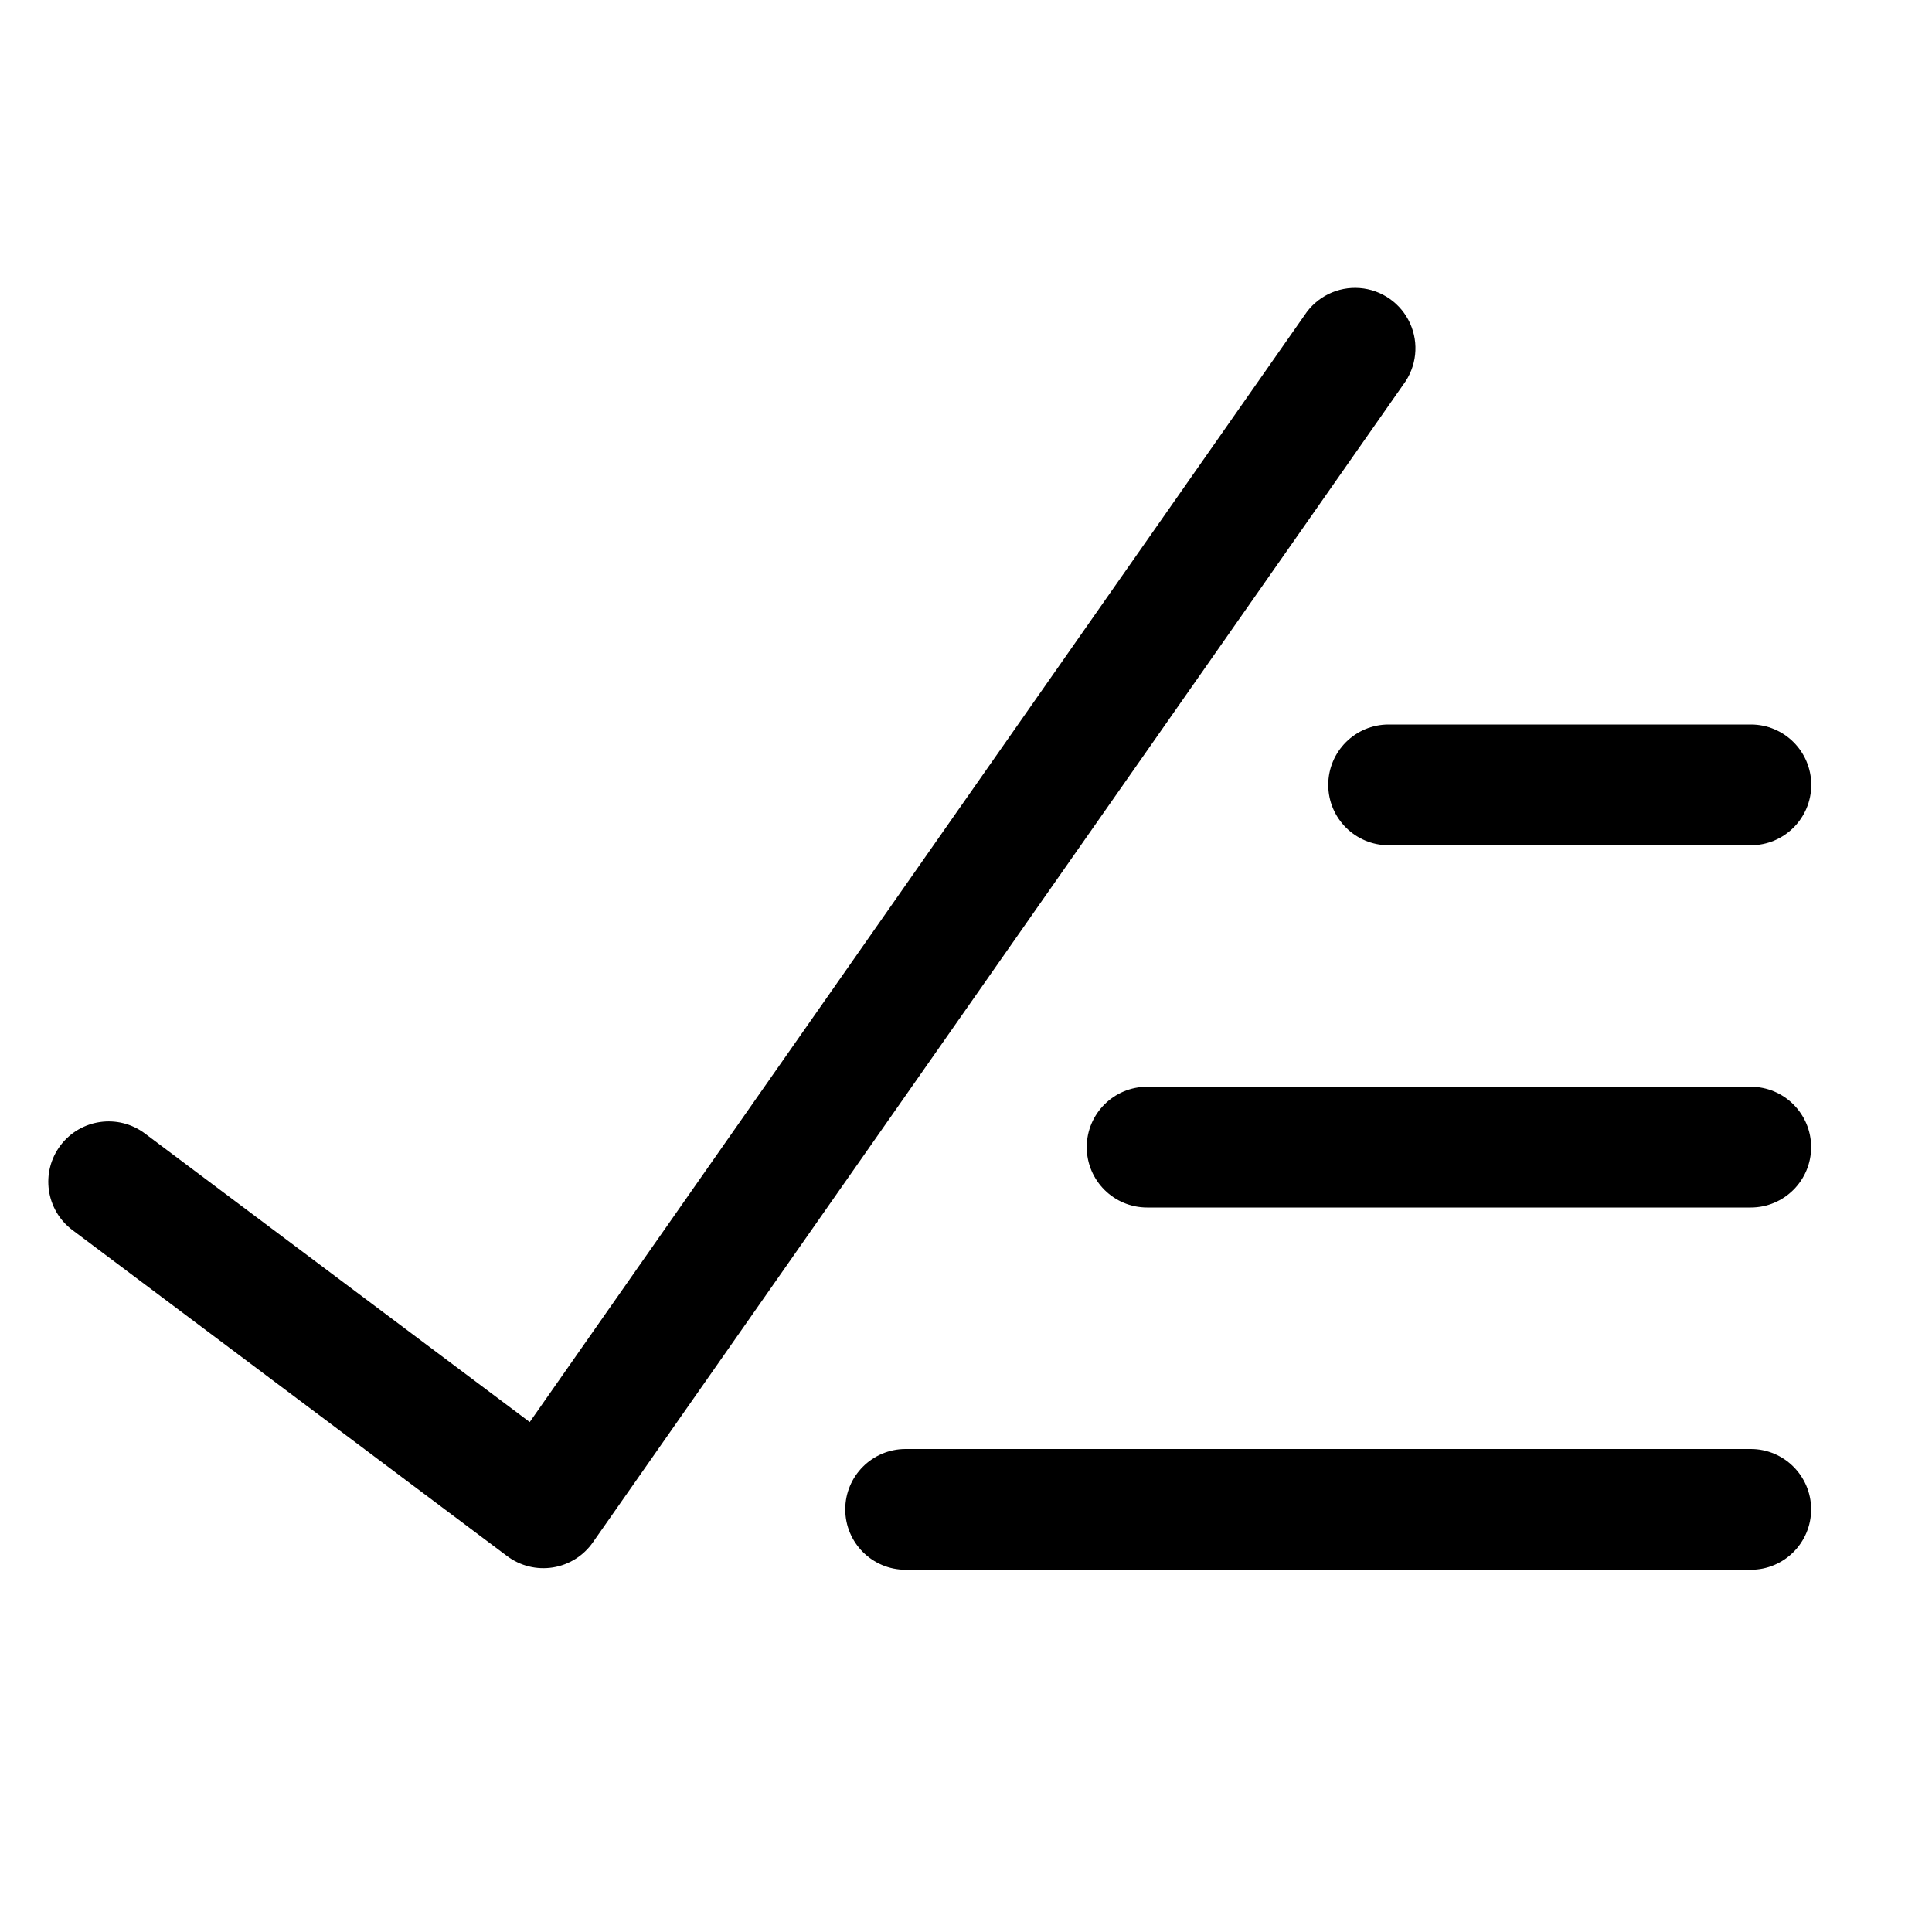
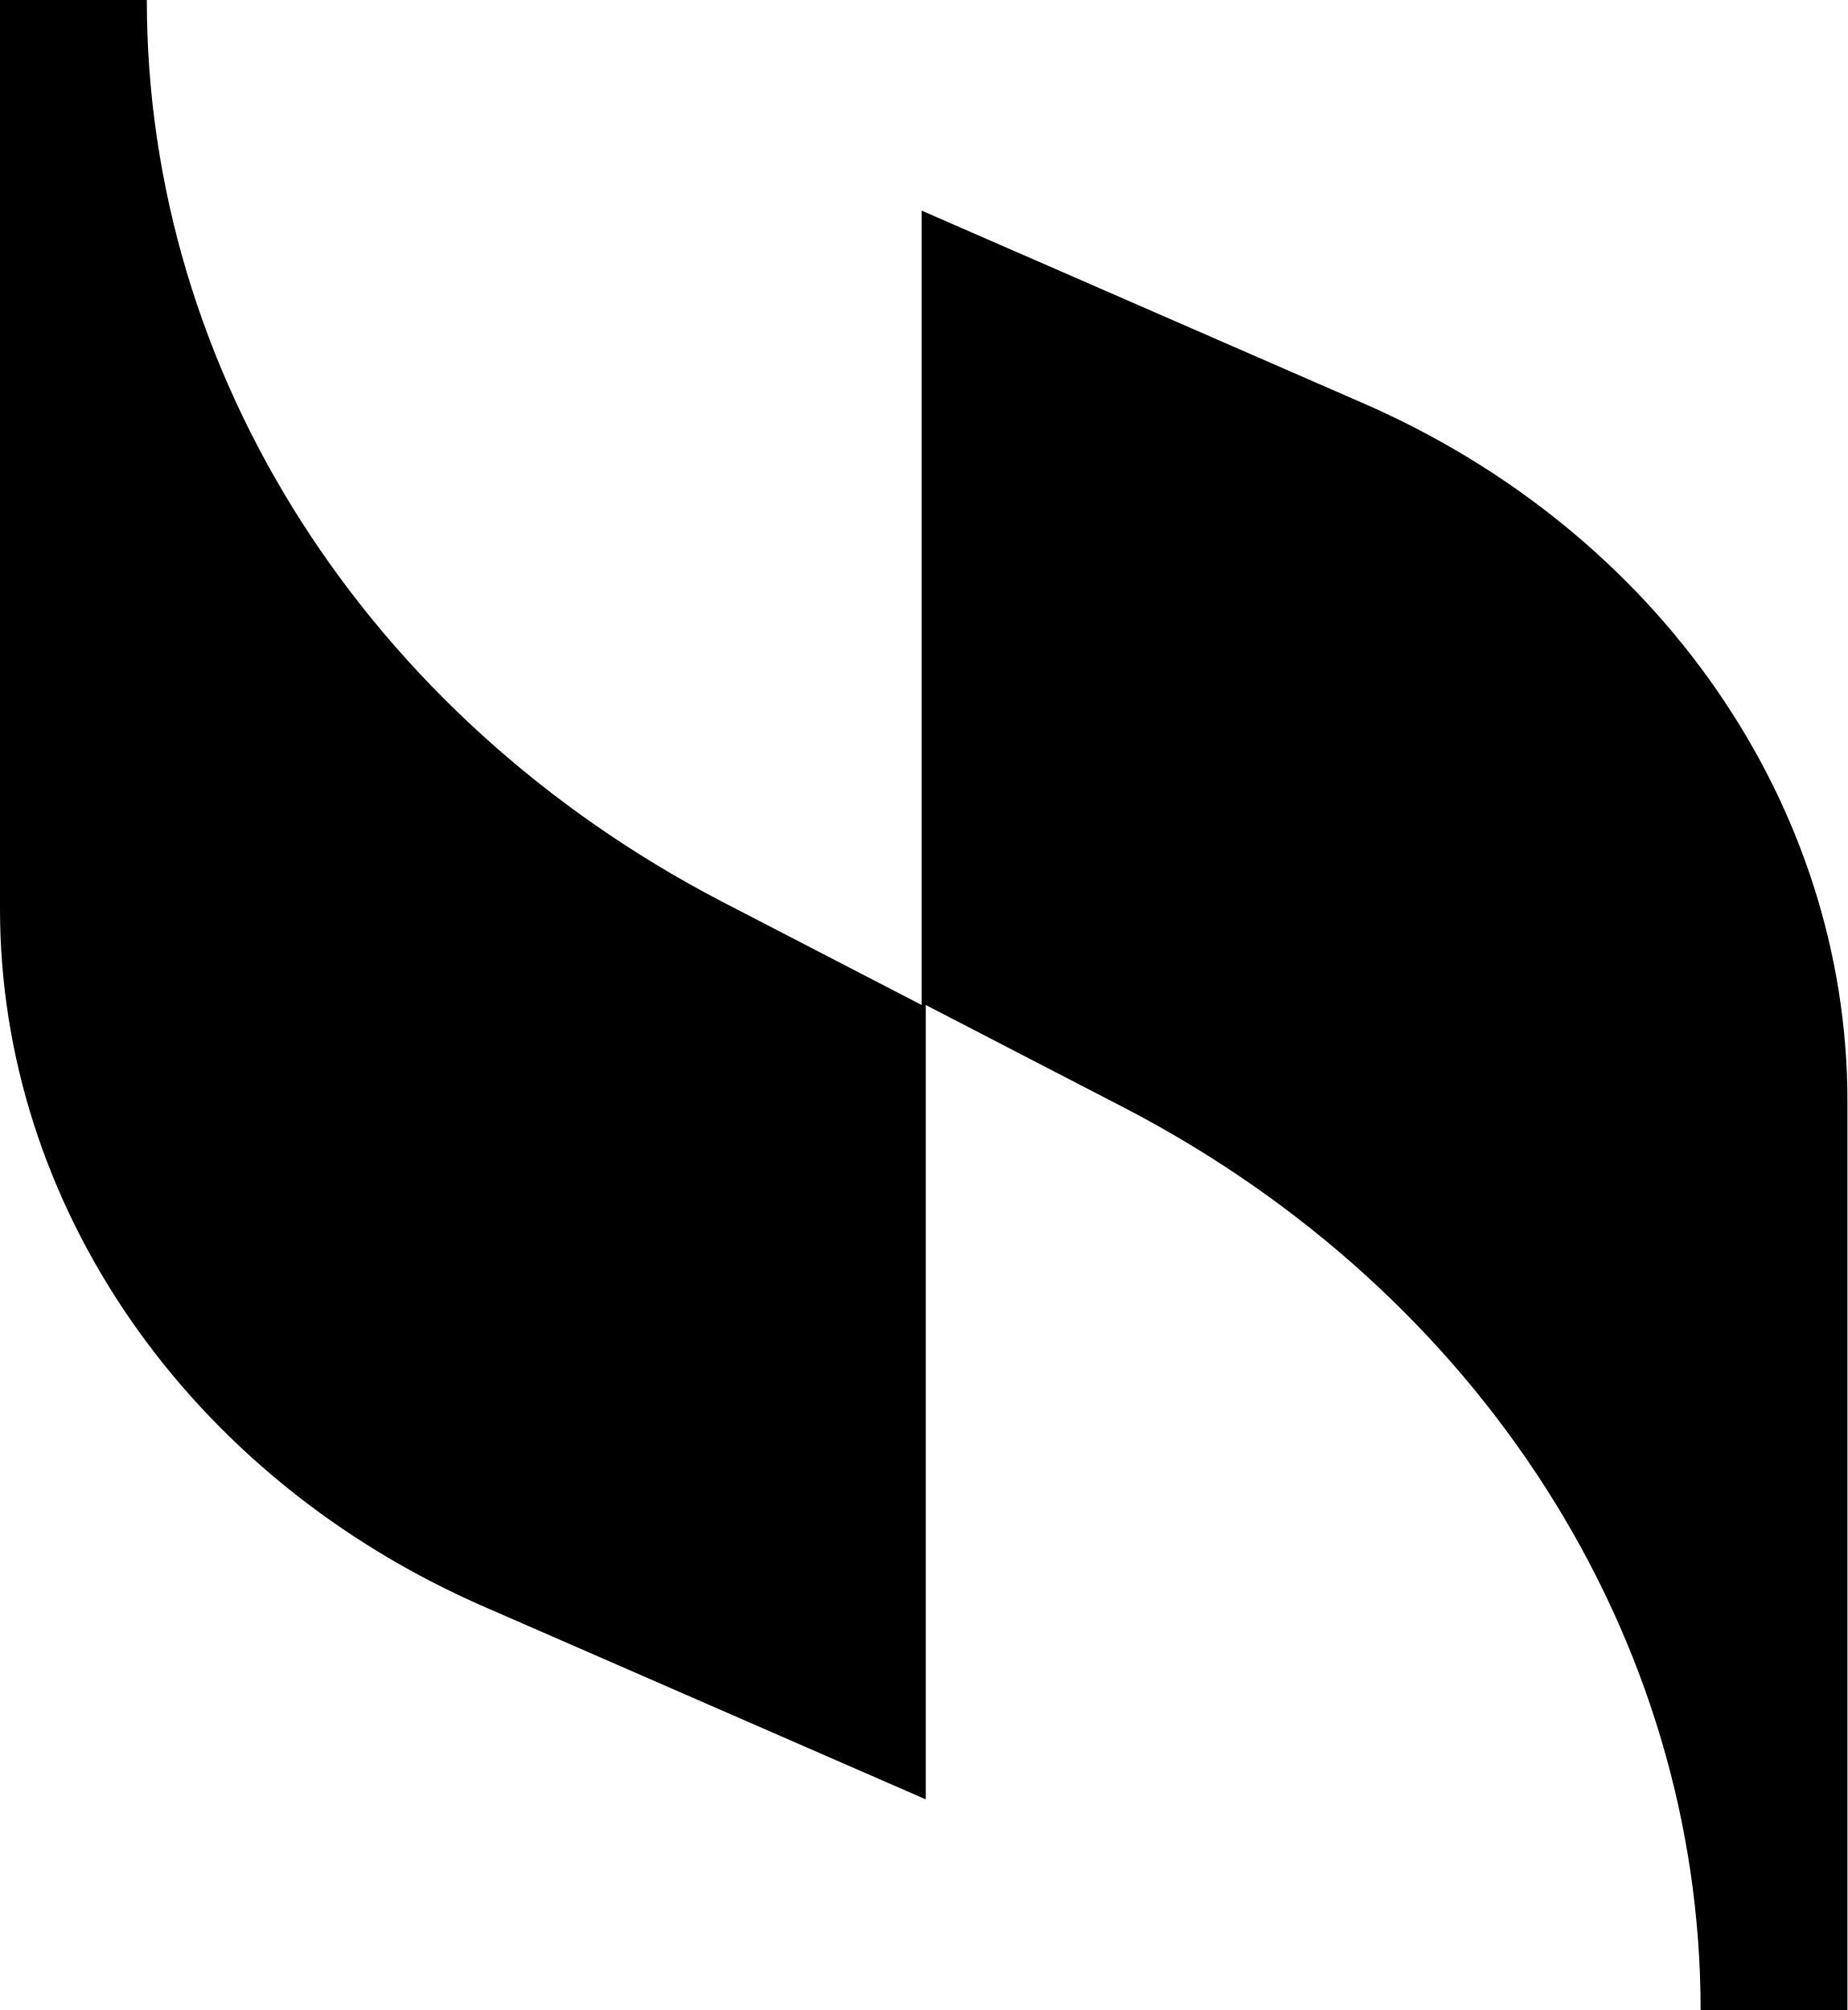
- <svg xmlns="http://www.w3.org/2000/svg" width="1em" height="1em" viewBox="0 0 1024 1024" class="icon">
-   <path fill="currentColor" d="M280.768 753.728L691.456 167.04a32 32 0 1152.416 36.672L314.24 817.472a32 32 0 01-45.44 7.296l-230.4-172.8a32 32 0 0138.4-51.2l203.968 152.96zM736 448a32 32 0 110-64h192a32 32 0 110 64H736zM608 640a32 32 0 010-64h319.936a32 32 0 110 64H608zM480 832a32 32 0 110-64h447.936a32 32 0 110 64H480z" />
+ <svg xmlns="http://www.w3.org/2000/svg" width="34" height="37" viewBox="0 0 34 37" fill="none">
+   <path d="M16.962 3.877V18.5L13.285 16.596C6.755 13.195 2.702 6.869 2.702 0H0V16.732C0 22.173 3.453 27.206 8.932 29.586L17.038 33.123V18.5L20.715 20.404C27.245 23.805 31.298 30.131 31.298 37H34V20.268C34 14.827 30.547 9.794 25.068 7.414L16.962 3.877Z" fill="currentColor" />
</svg>
